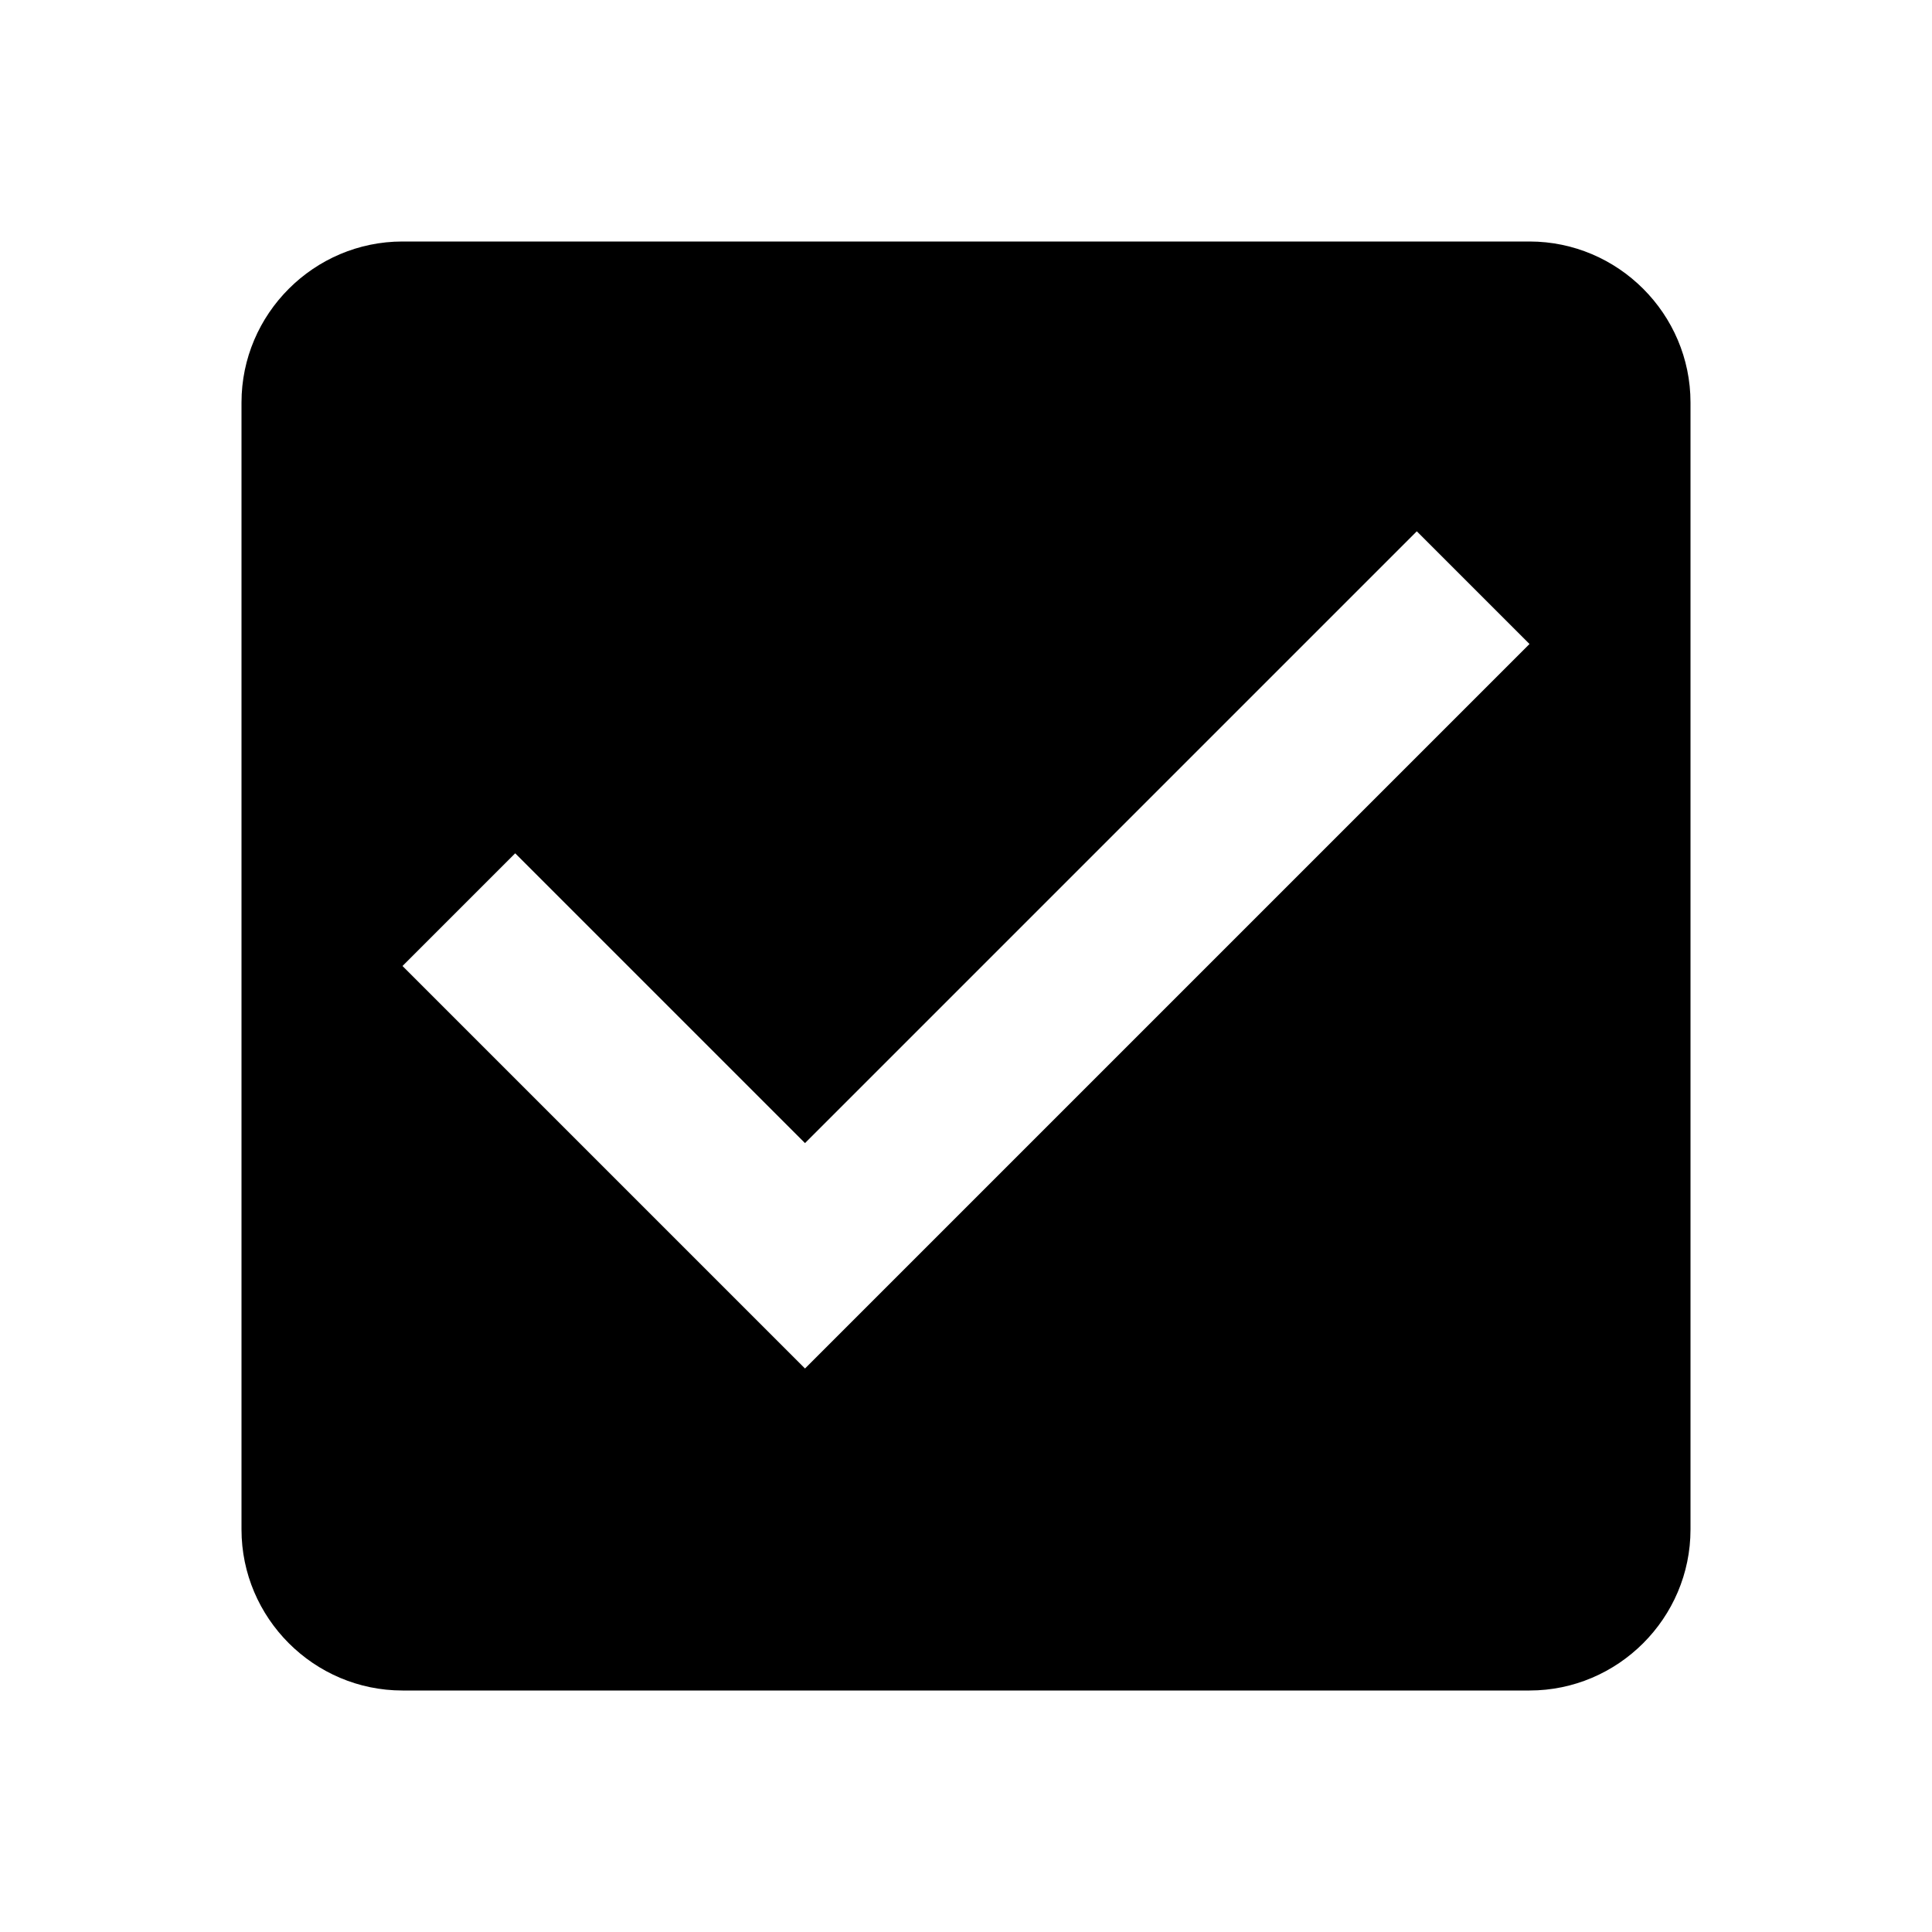
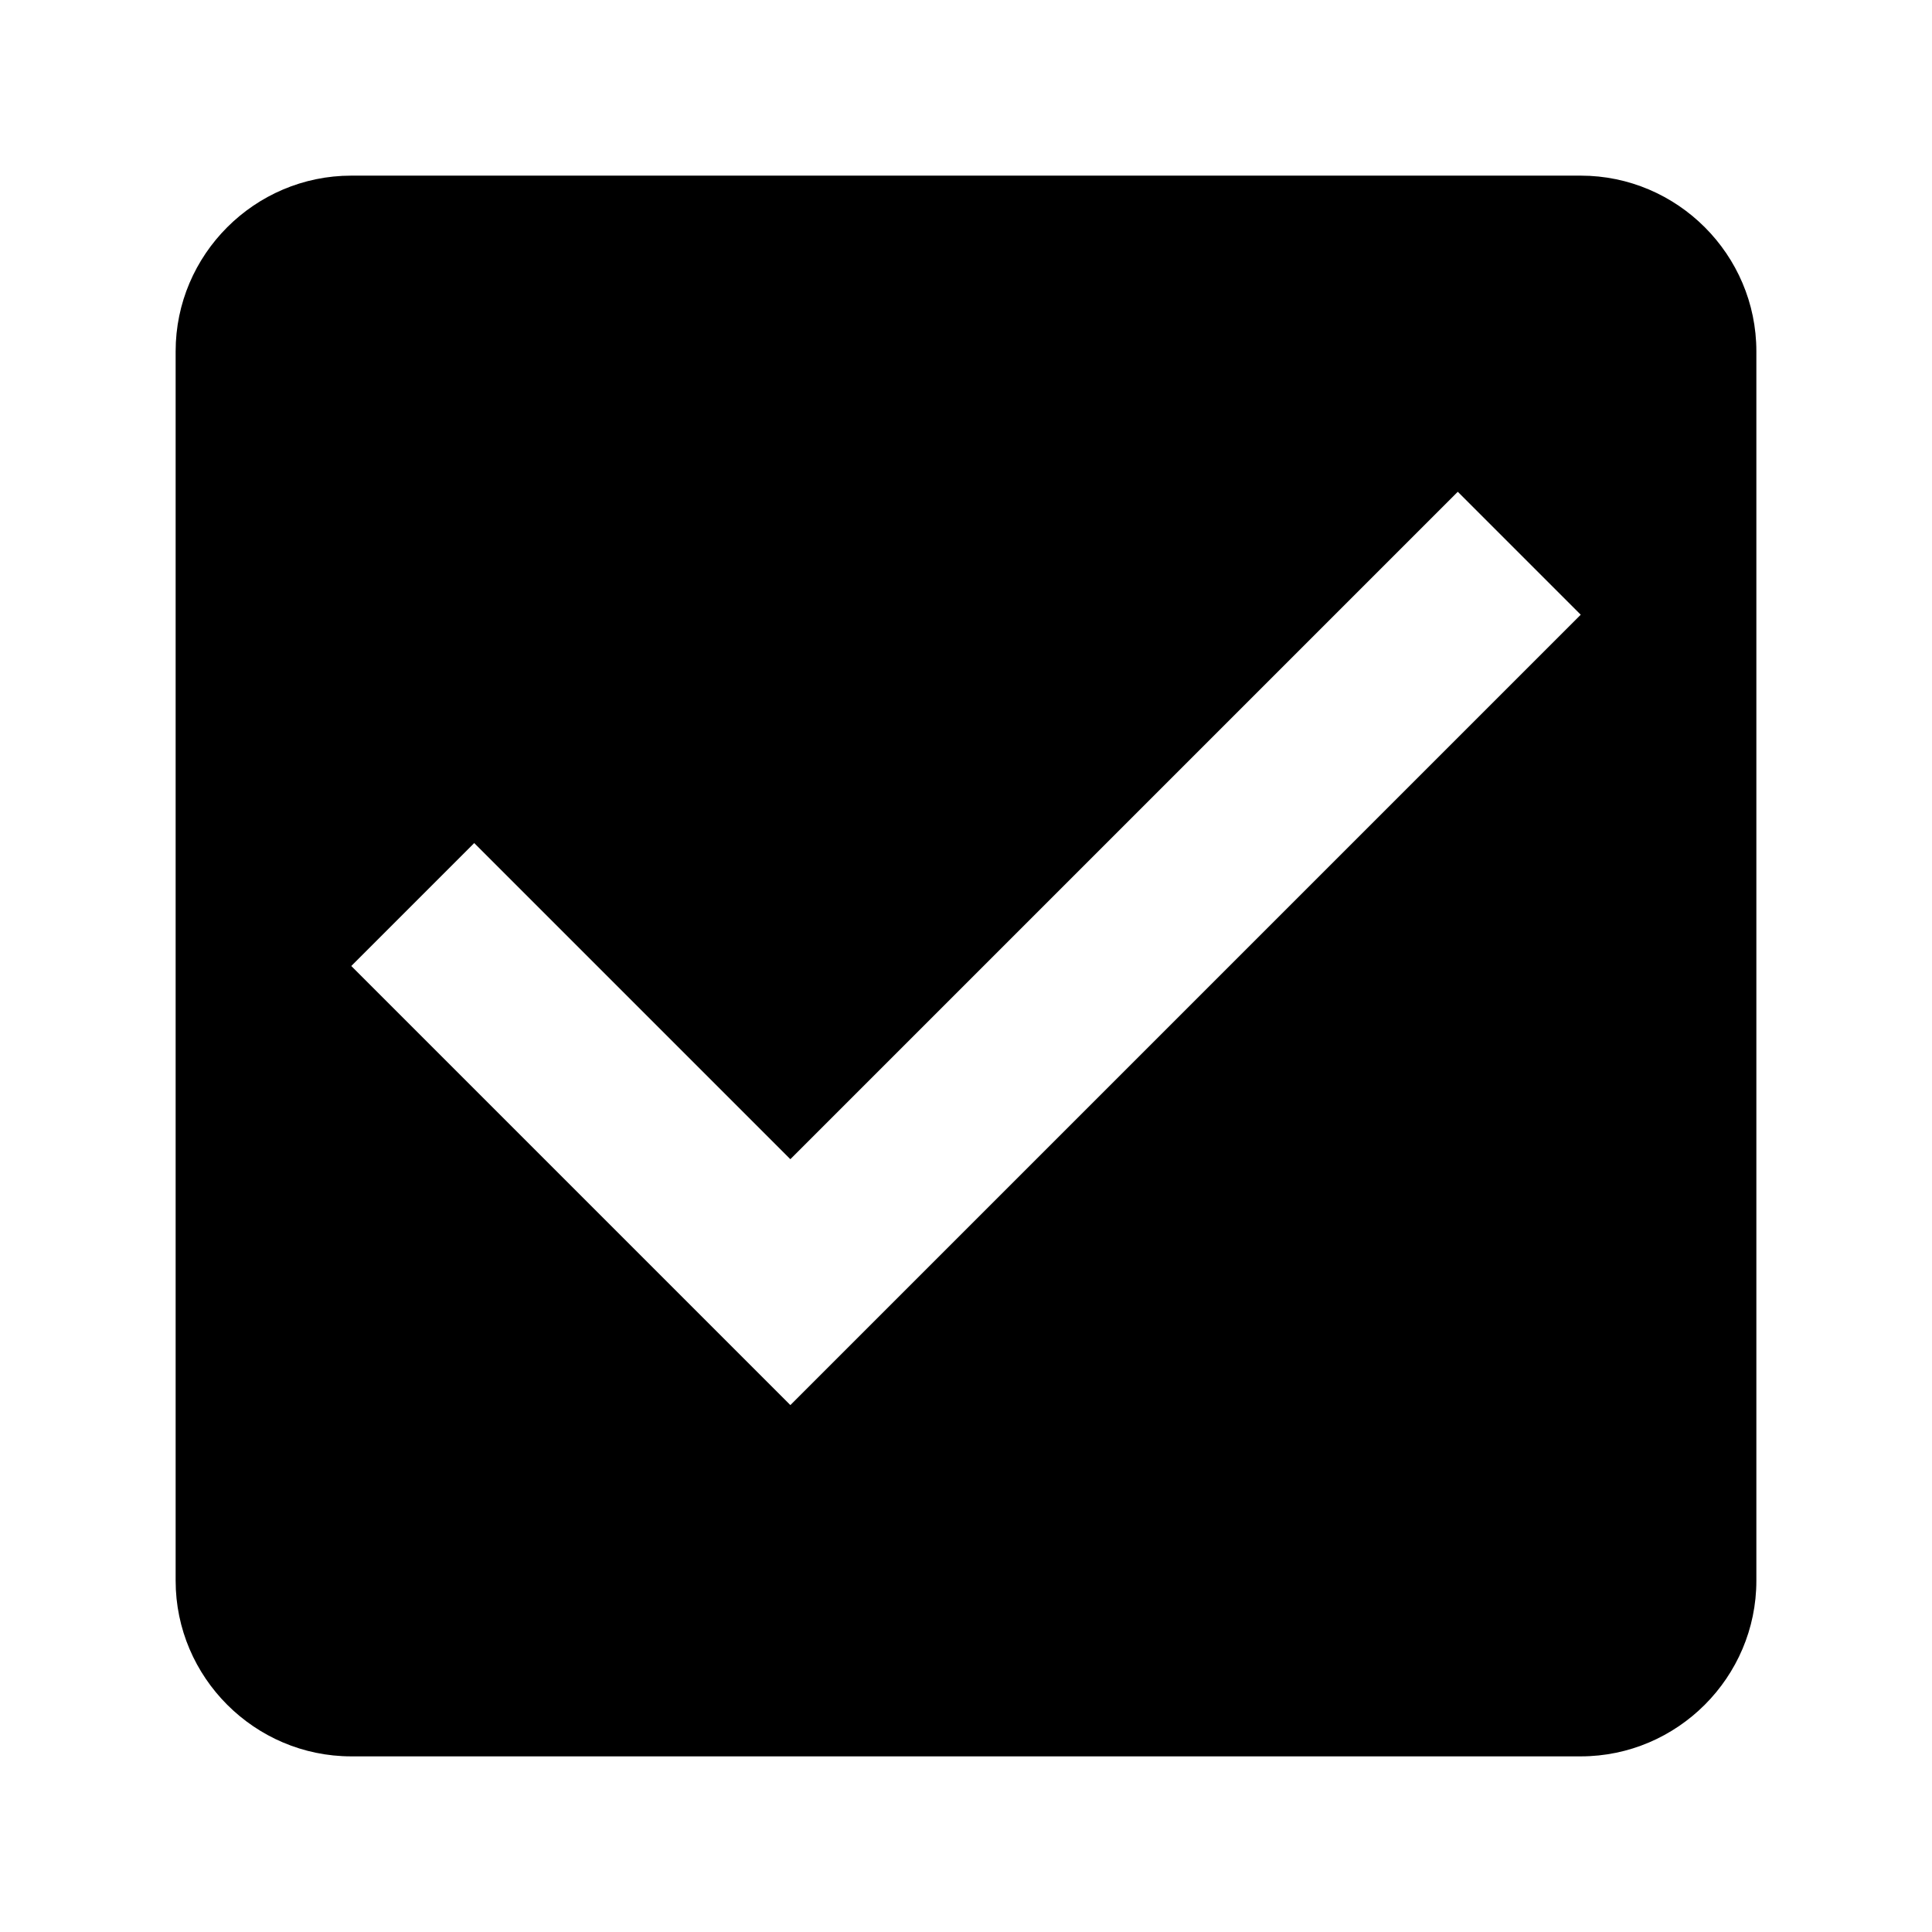
- <svg xmlns="http://www.w3.org/2000/svg" version="1.2" overflow="visible" preserveAspectRatio="none" viewBox="0 0 24 24" width="31" height="31">
+ <svg xmlns="http://www.w3.org/2000/svg" version="1.2" overflow="visible" preserveAspectRatio="none" viewBox="1 1 22 22" width="29" height="29">
  <path d="M19 3H5c-1.1 0-2 .9-2 2v14c0 1.1.9 2 2 2h14c1.1 0 2-.9 2-2V5c0-1.1-.9-2-2-2zm-9 14l-5-5 1.4-1.4 3.6 3.6 7.6-7.6L19 8l-9 9z" vector-effect="non-scaling-stroke" fill="currentColor" />
</svg>
